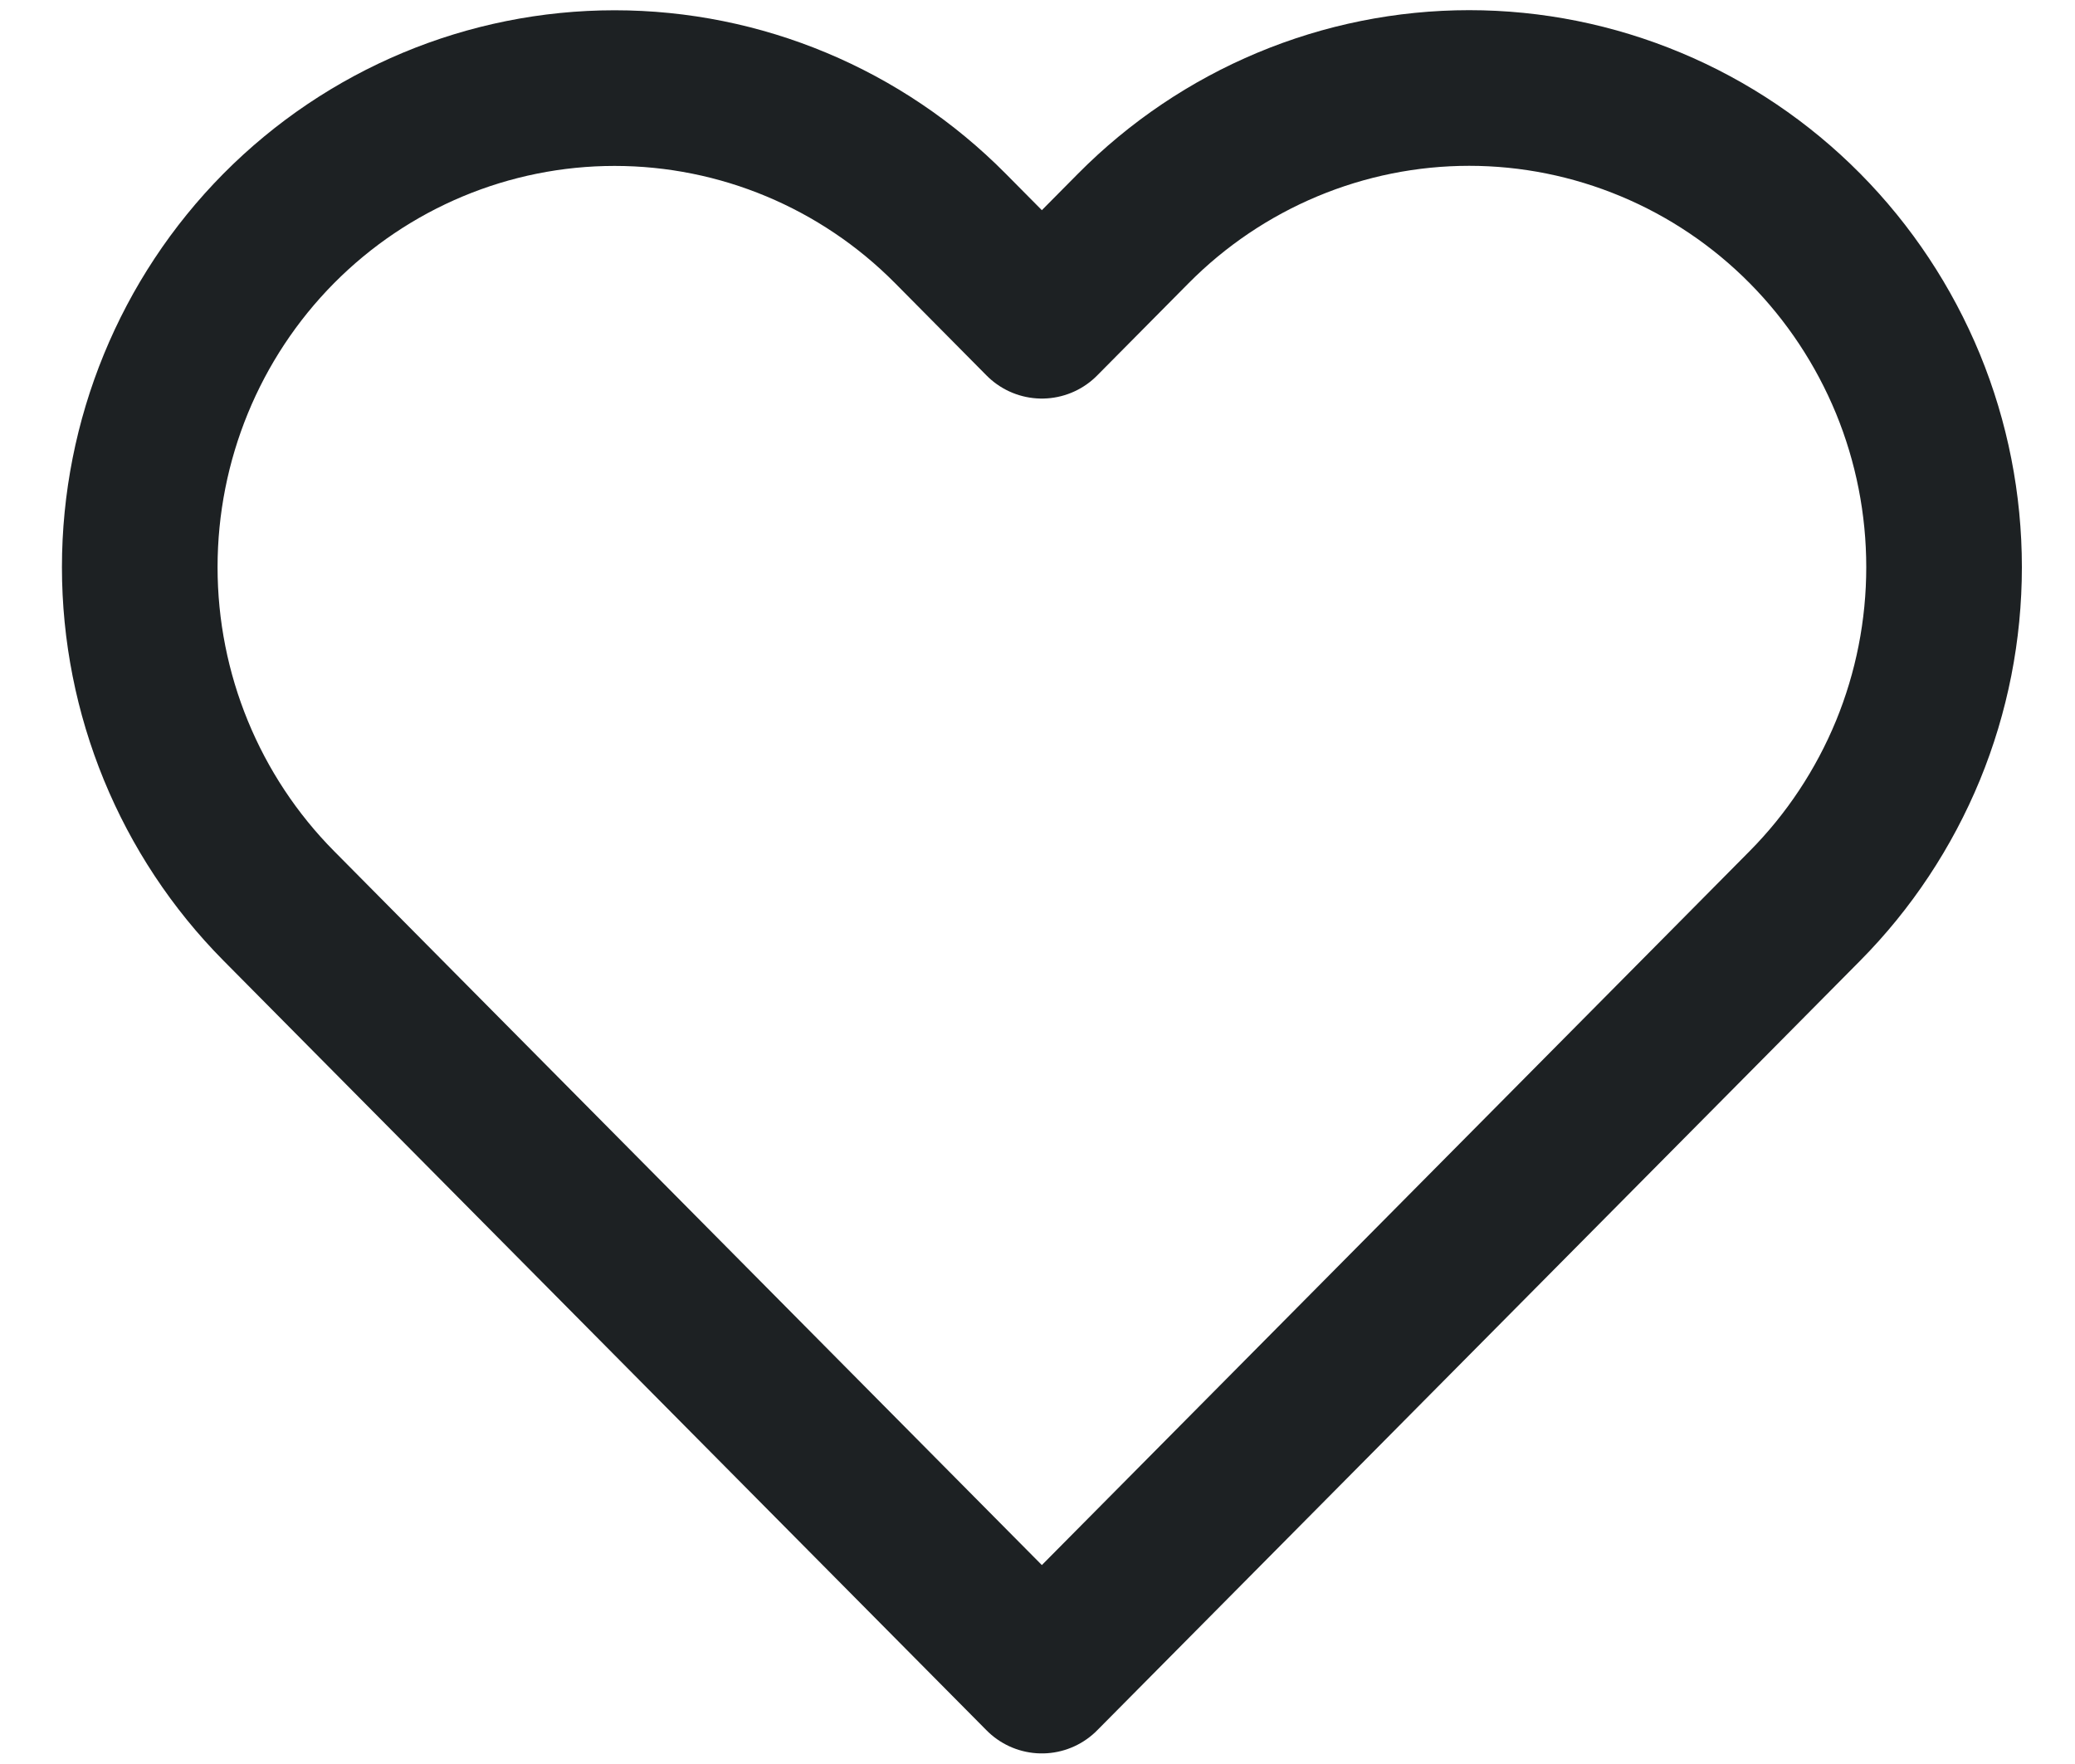
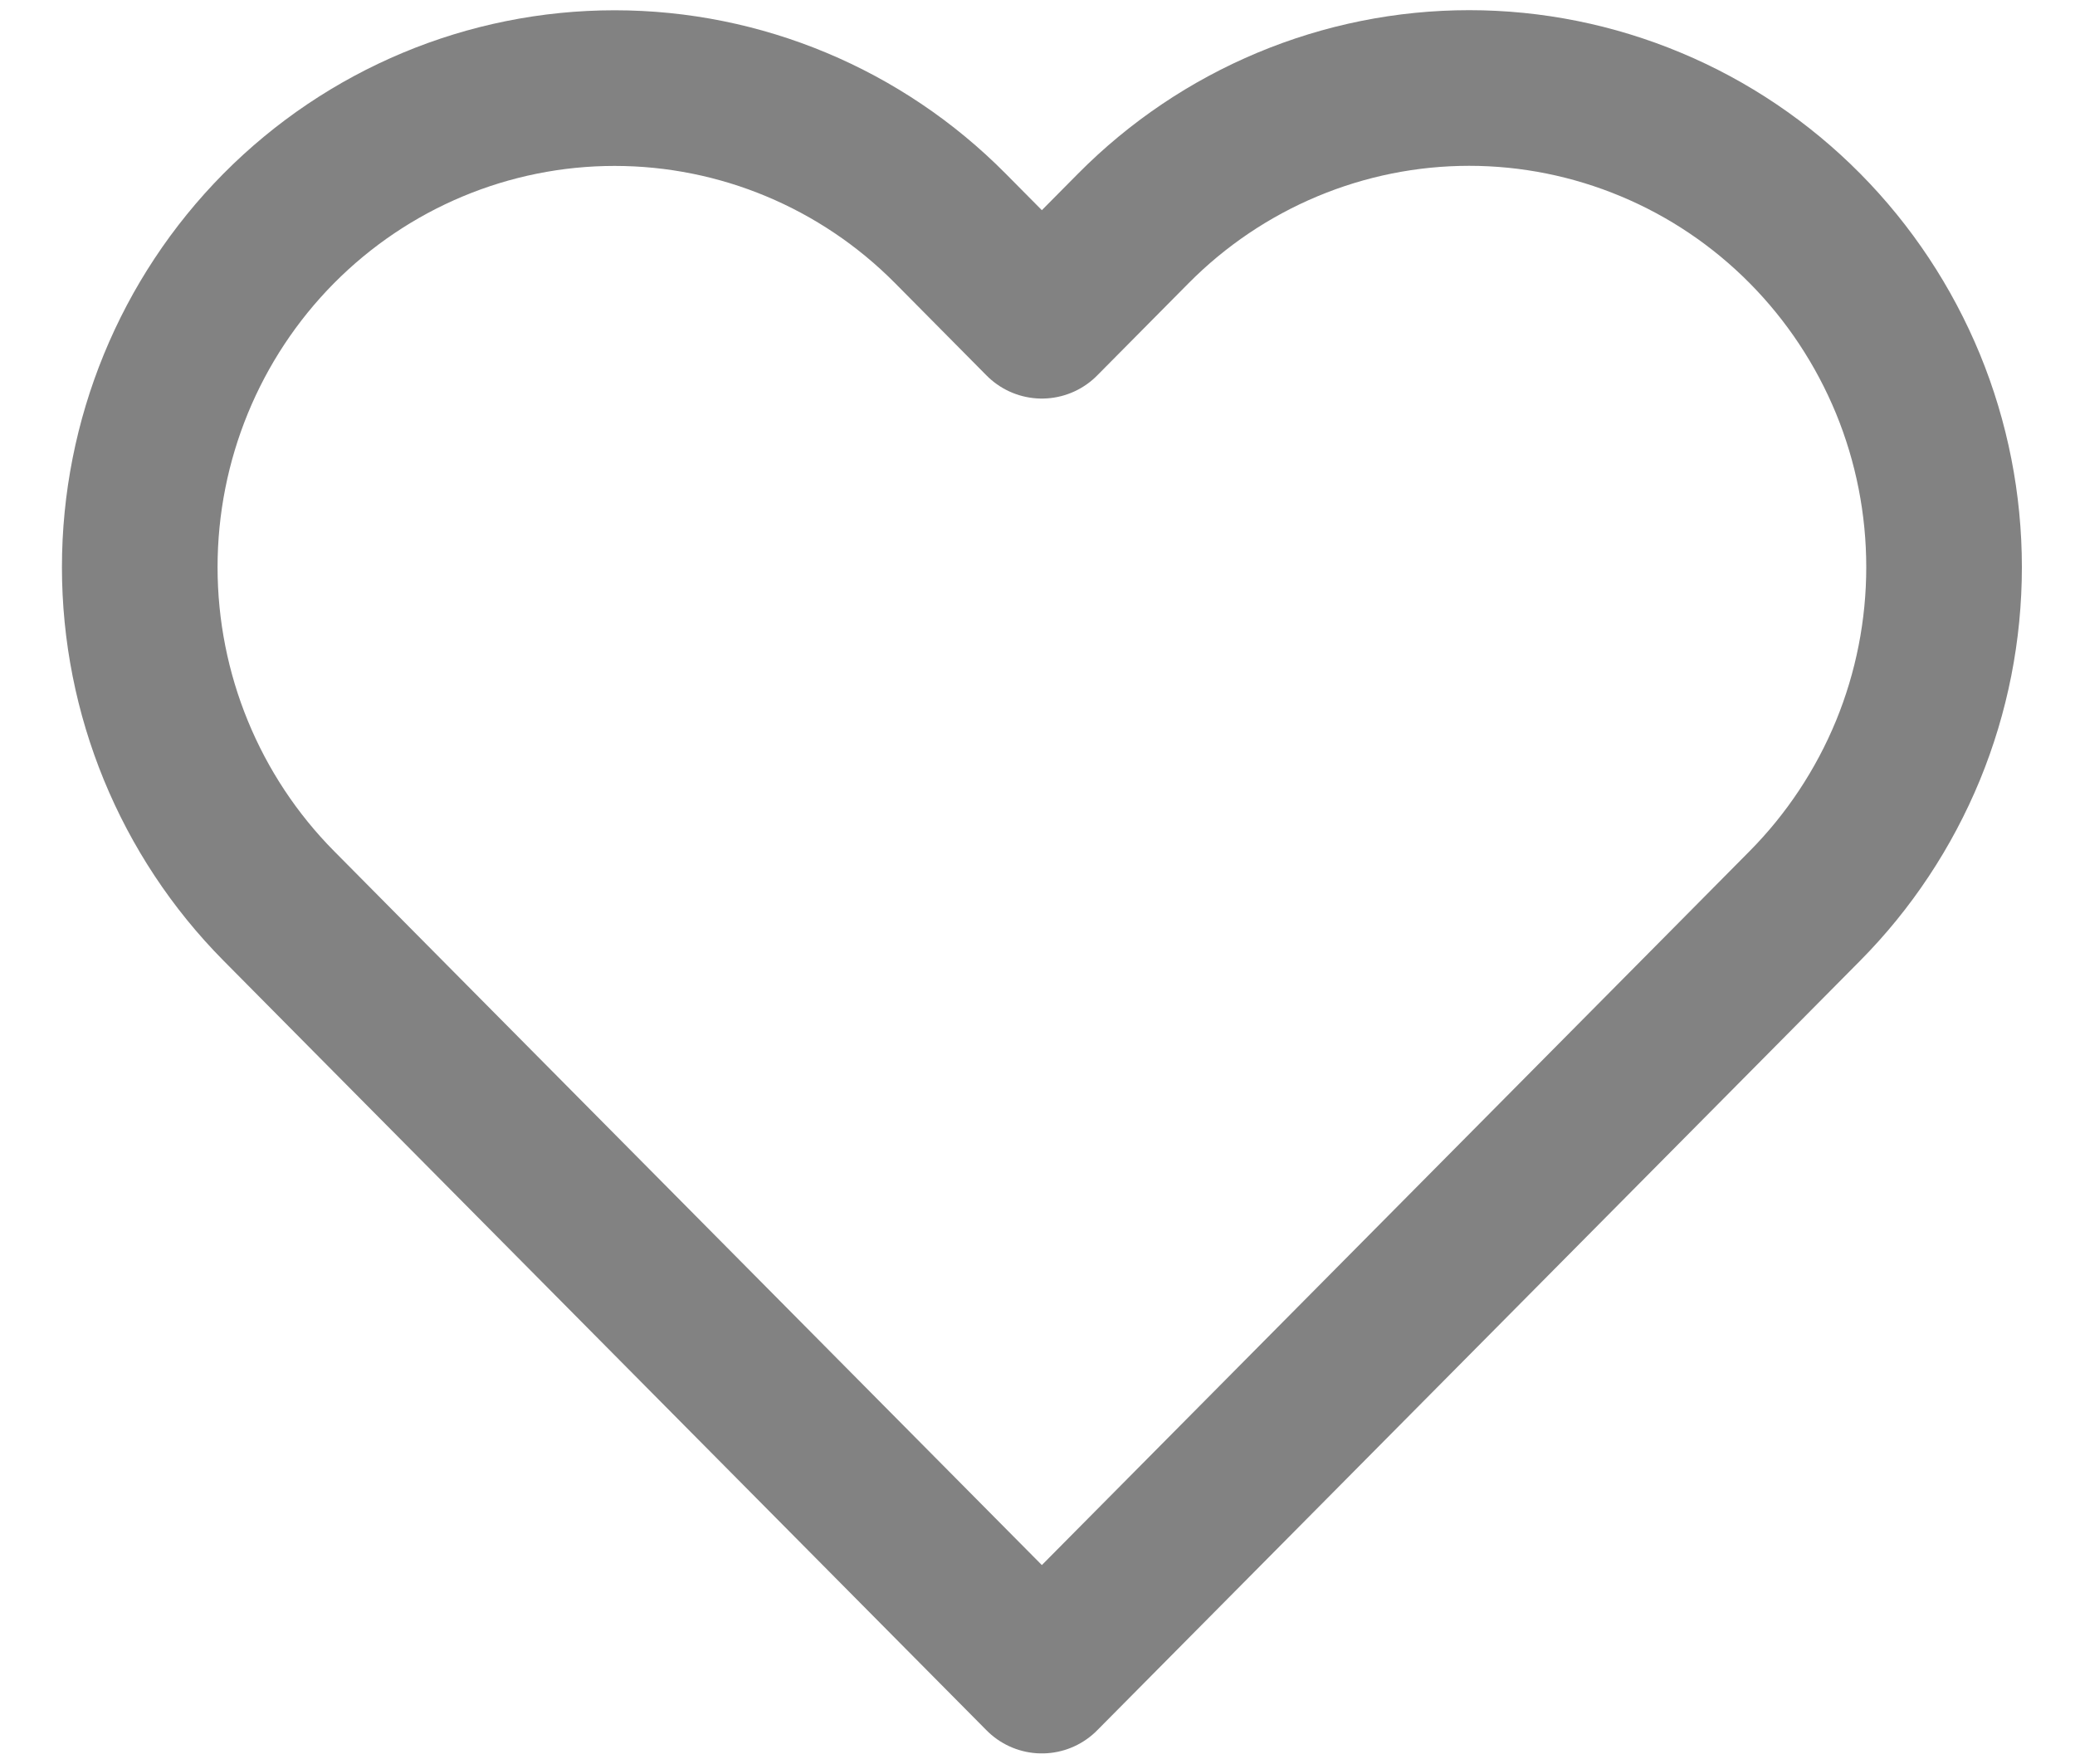
<svg xmlns="http://www.w3.org/2000/svg" width="20" height="17" viewBox="0 0 20 17" fill="none">
-   <path d="M17.397 2.201C16.972 1.772 16.468 1.432 15.912 1.2C15.357 0.968 14.762 0.848 14.161 0.848C13.559 0.848 12.964 0.968 12.409 1.2C11.854 1.432 11.349 1.772 10.924 2.201L10.042 3.091L9.16 2.201C8.302 1.335 7.138 0.849 5.924 0.849C4.71 0.849 3.546 1.335 2.687 2.201C1.829 3.067 1.347 4.241 1.347 5.466C1.347 6.69 1.829 7.864 2.687 8.73L3.569 9.62L10.042 16.148L16.515 9.62L17.397 8.73C17.822 8.301 18.159 7.792 18.39 7.232C18.62 6.672 18.738 6.072 18.738 5.466C18.738 4.859 18.62 4.259 18.39 3.699C18.159 3.139 17.822 2.63 17.397 2.201V2.201Z" stroke="#1D2123" stroke-width="1.5" stroke-linecap="round" stroke-linejoin="round" />
+   <path d="M17.397 2.201C16.972 1.772 16.468 1.432 15.912 1.2C15.357 0.968 14.762 0.848 14.161 0.848C13.559 0.848 12.964 0.968 12.409 1.2C11.854 1.432 11.349 1.772 10.924 2.201L10.042 3.091L9.16 2.201C8.302 1.335 7.138 0.849 5.924 0.849C4.71 0.849 3.546 1.335 2.687 2.201C1.829 3.067 1.347 4.241 1.347 5.466C1.347 6.69 1.829 7.864 2.687 8.73L3.569 9.62L10.042 16.148L16.515 9.62L17.397 8.73C17.822 8.301 18.159 7.792 18.39 7.232C18.62 6.672 18.738 6.072 18.738 5.466C18.738 4.859 18.62 4.259 18.39 3.699C18.159 3.139 17.822 2.63 17.397 2.201V2.201Z" stroke="#828282" stroke-width="1.5" stroke-linecap="round" stroke-linejoin="round" />
</svg>
